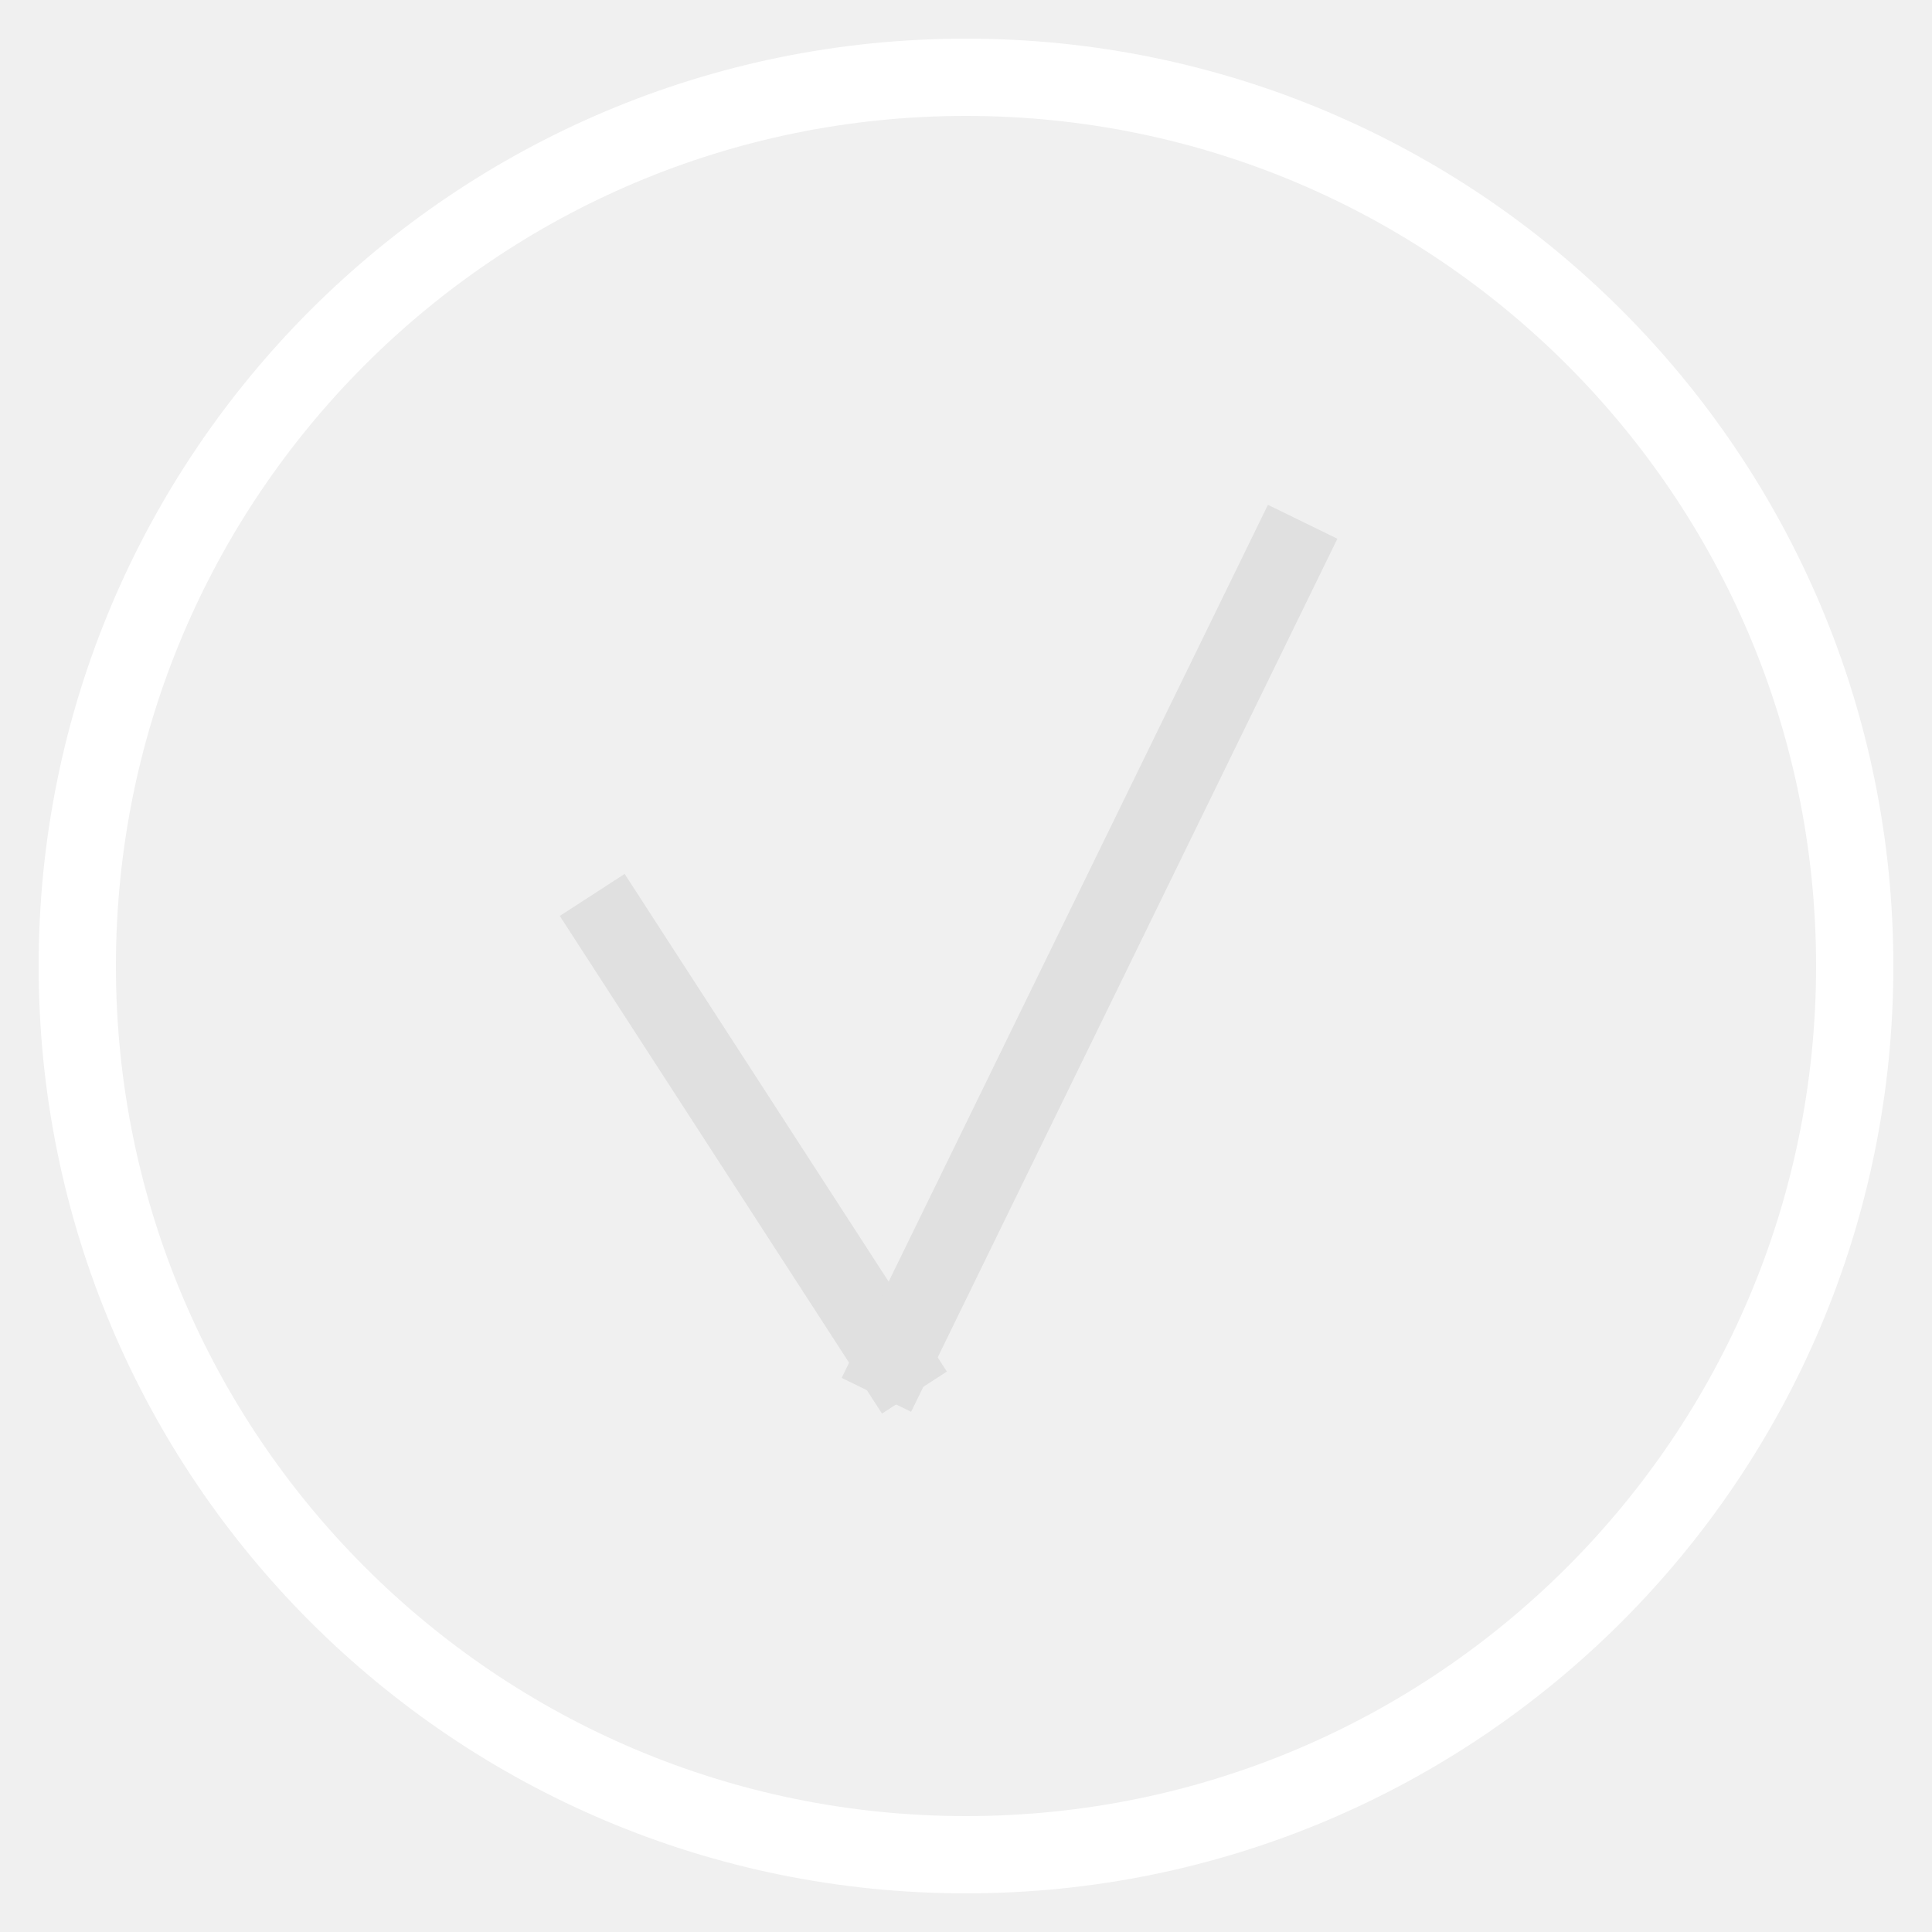
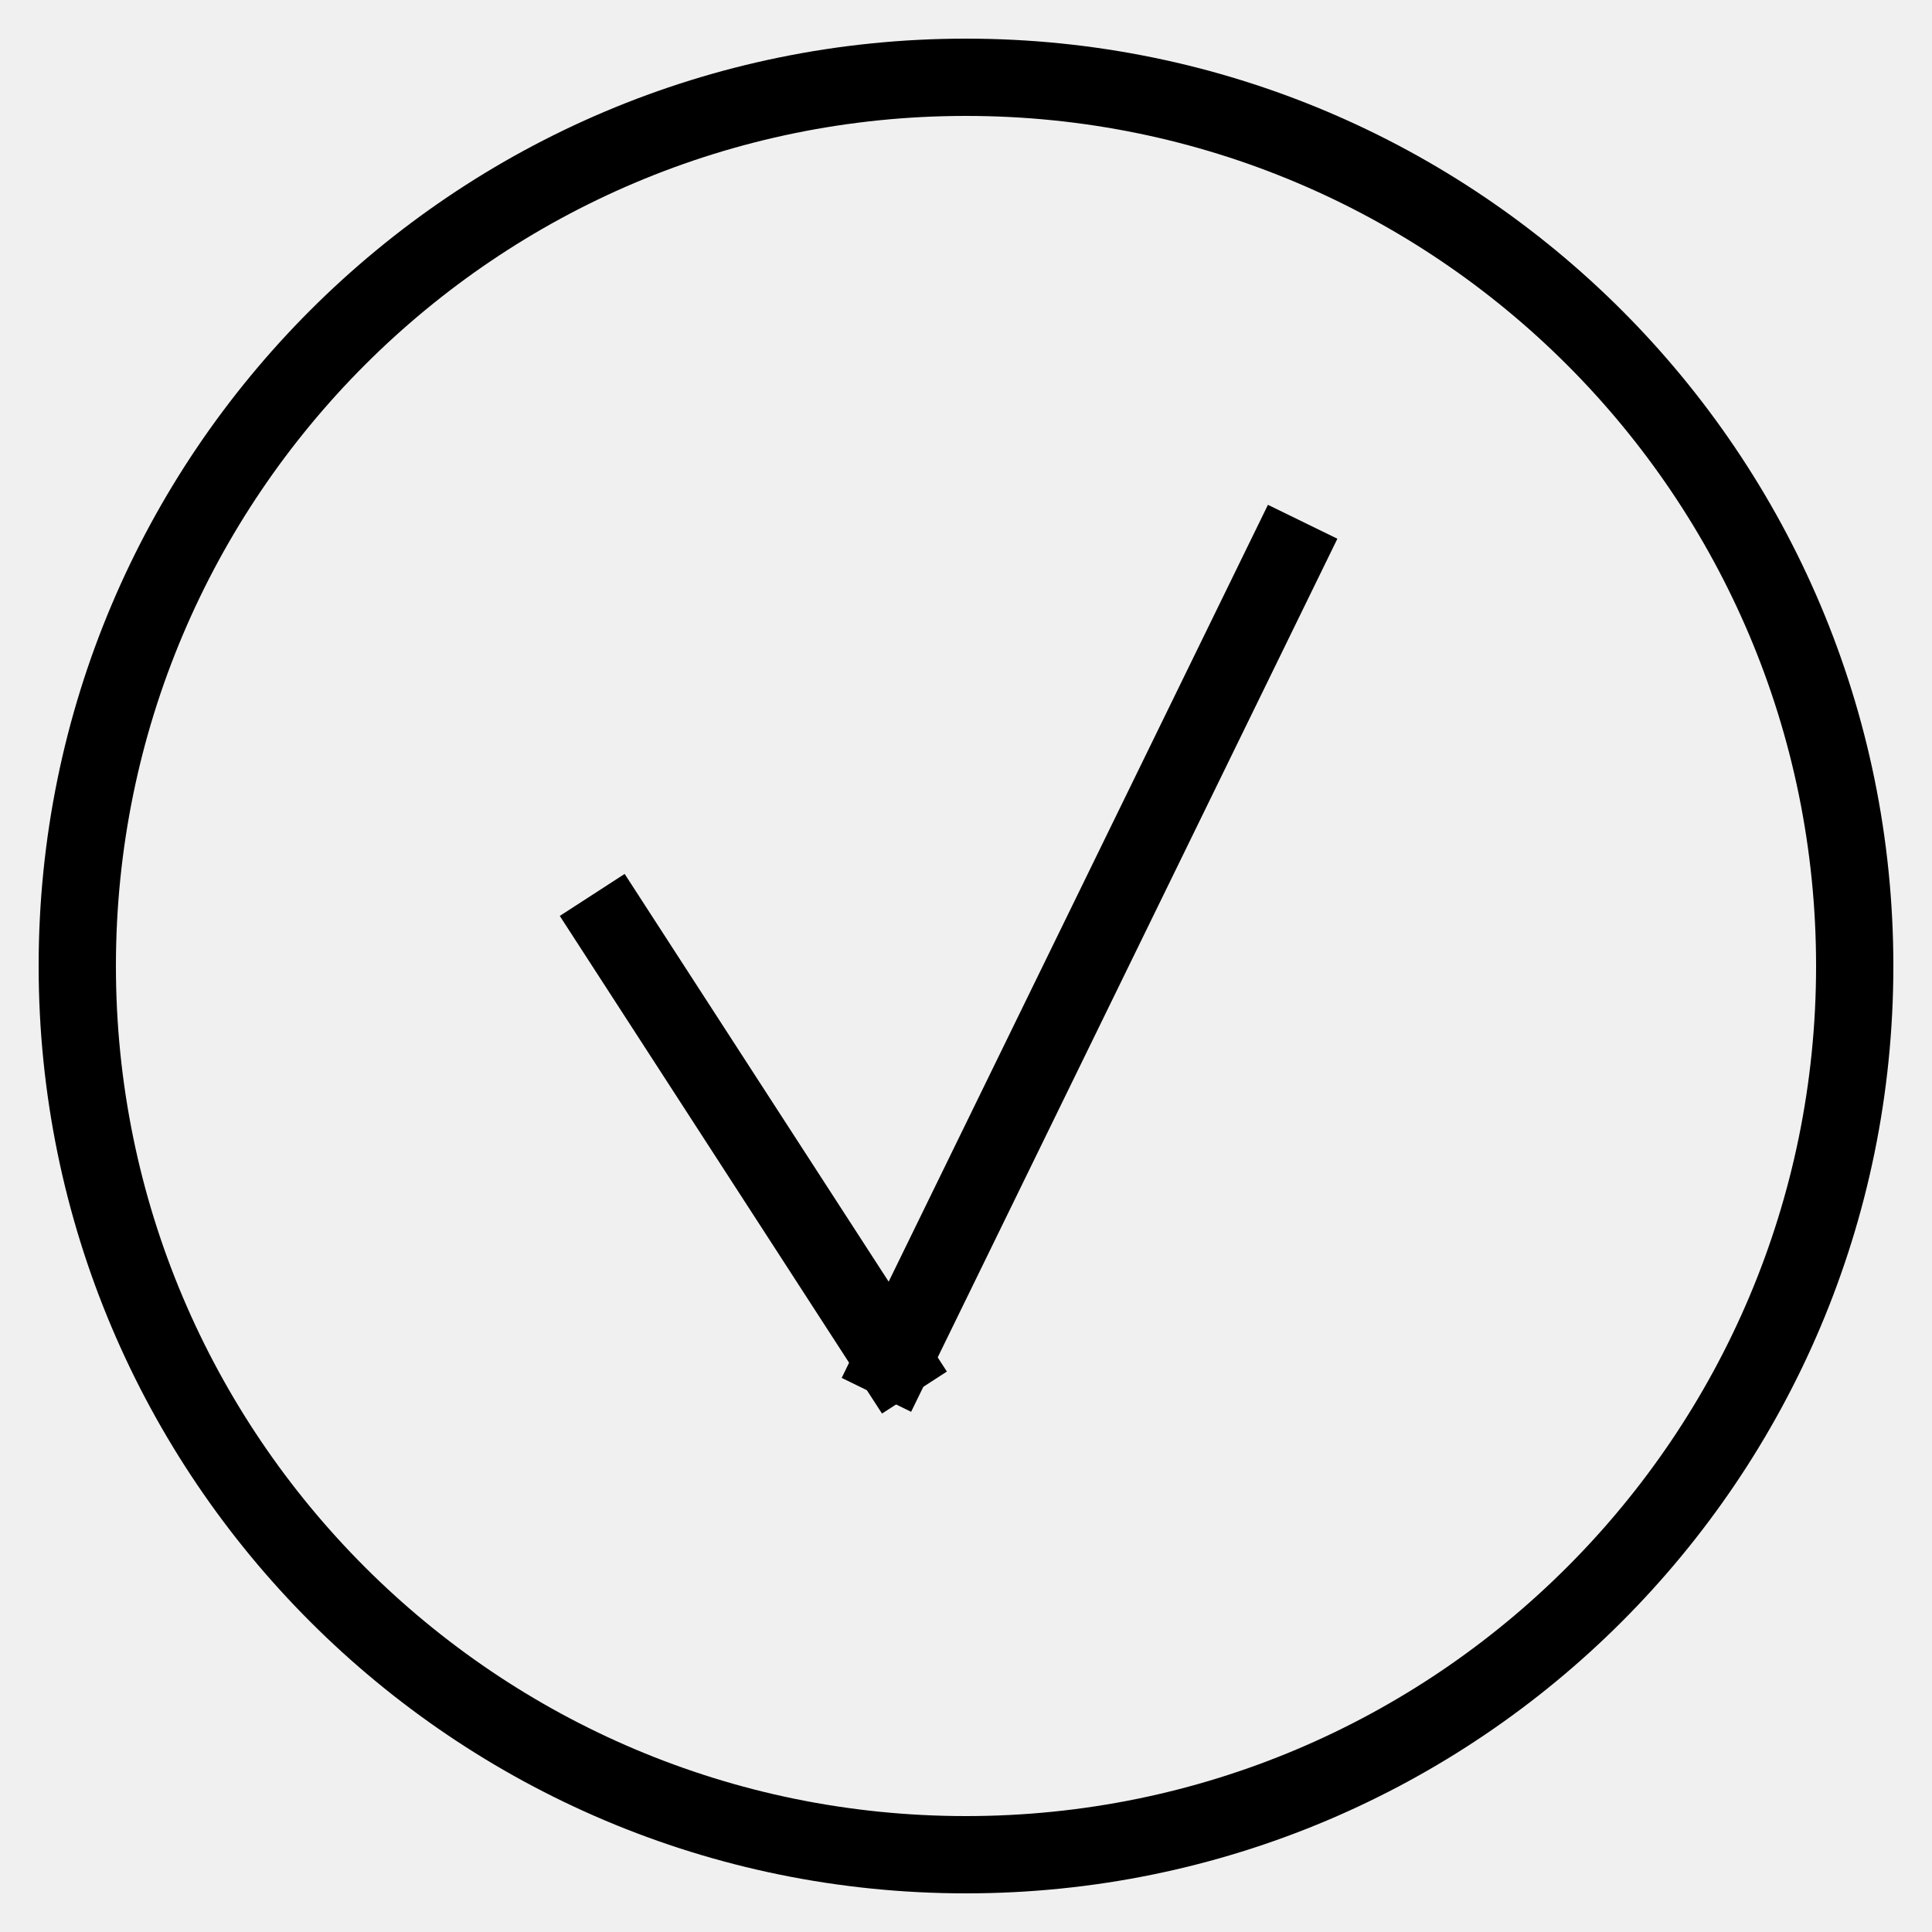
<svg xmlns="http://www.w3.org/2000/svg" height="25" viewBox="0 0 25 25" width="25">
  <g fill="none" fill-rule="evenodd">
-     <circle cx="12.5" cy="12.5" r="11.5" stroke="#fff" />
-     <g stroke="#e0e0e0" stroke-linecap="square" transform="translate(7 6)">
+     <circle cx="12.5" cy="12.5" r="11.5" stroke="black" />
+     <g stroke="black" stroke-linecap="square" transform="translate(7 6)">
      <path d="m.935 6 3.626 5.6" />
      <path d="m9.637 1.201-5.077 10.399" />
    </g>
  </g>
</svg>
